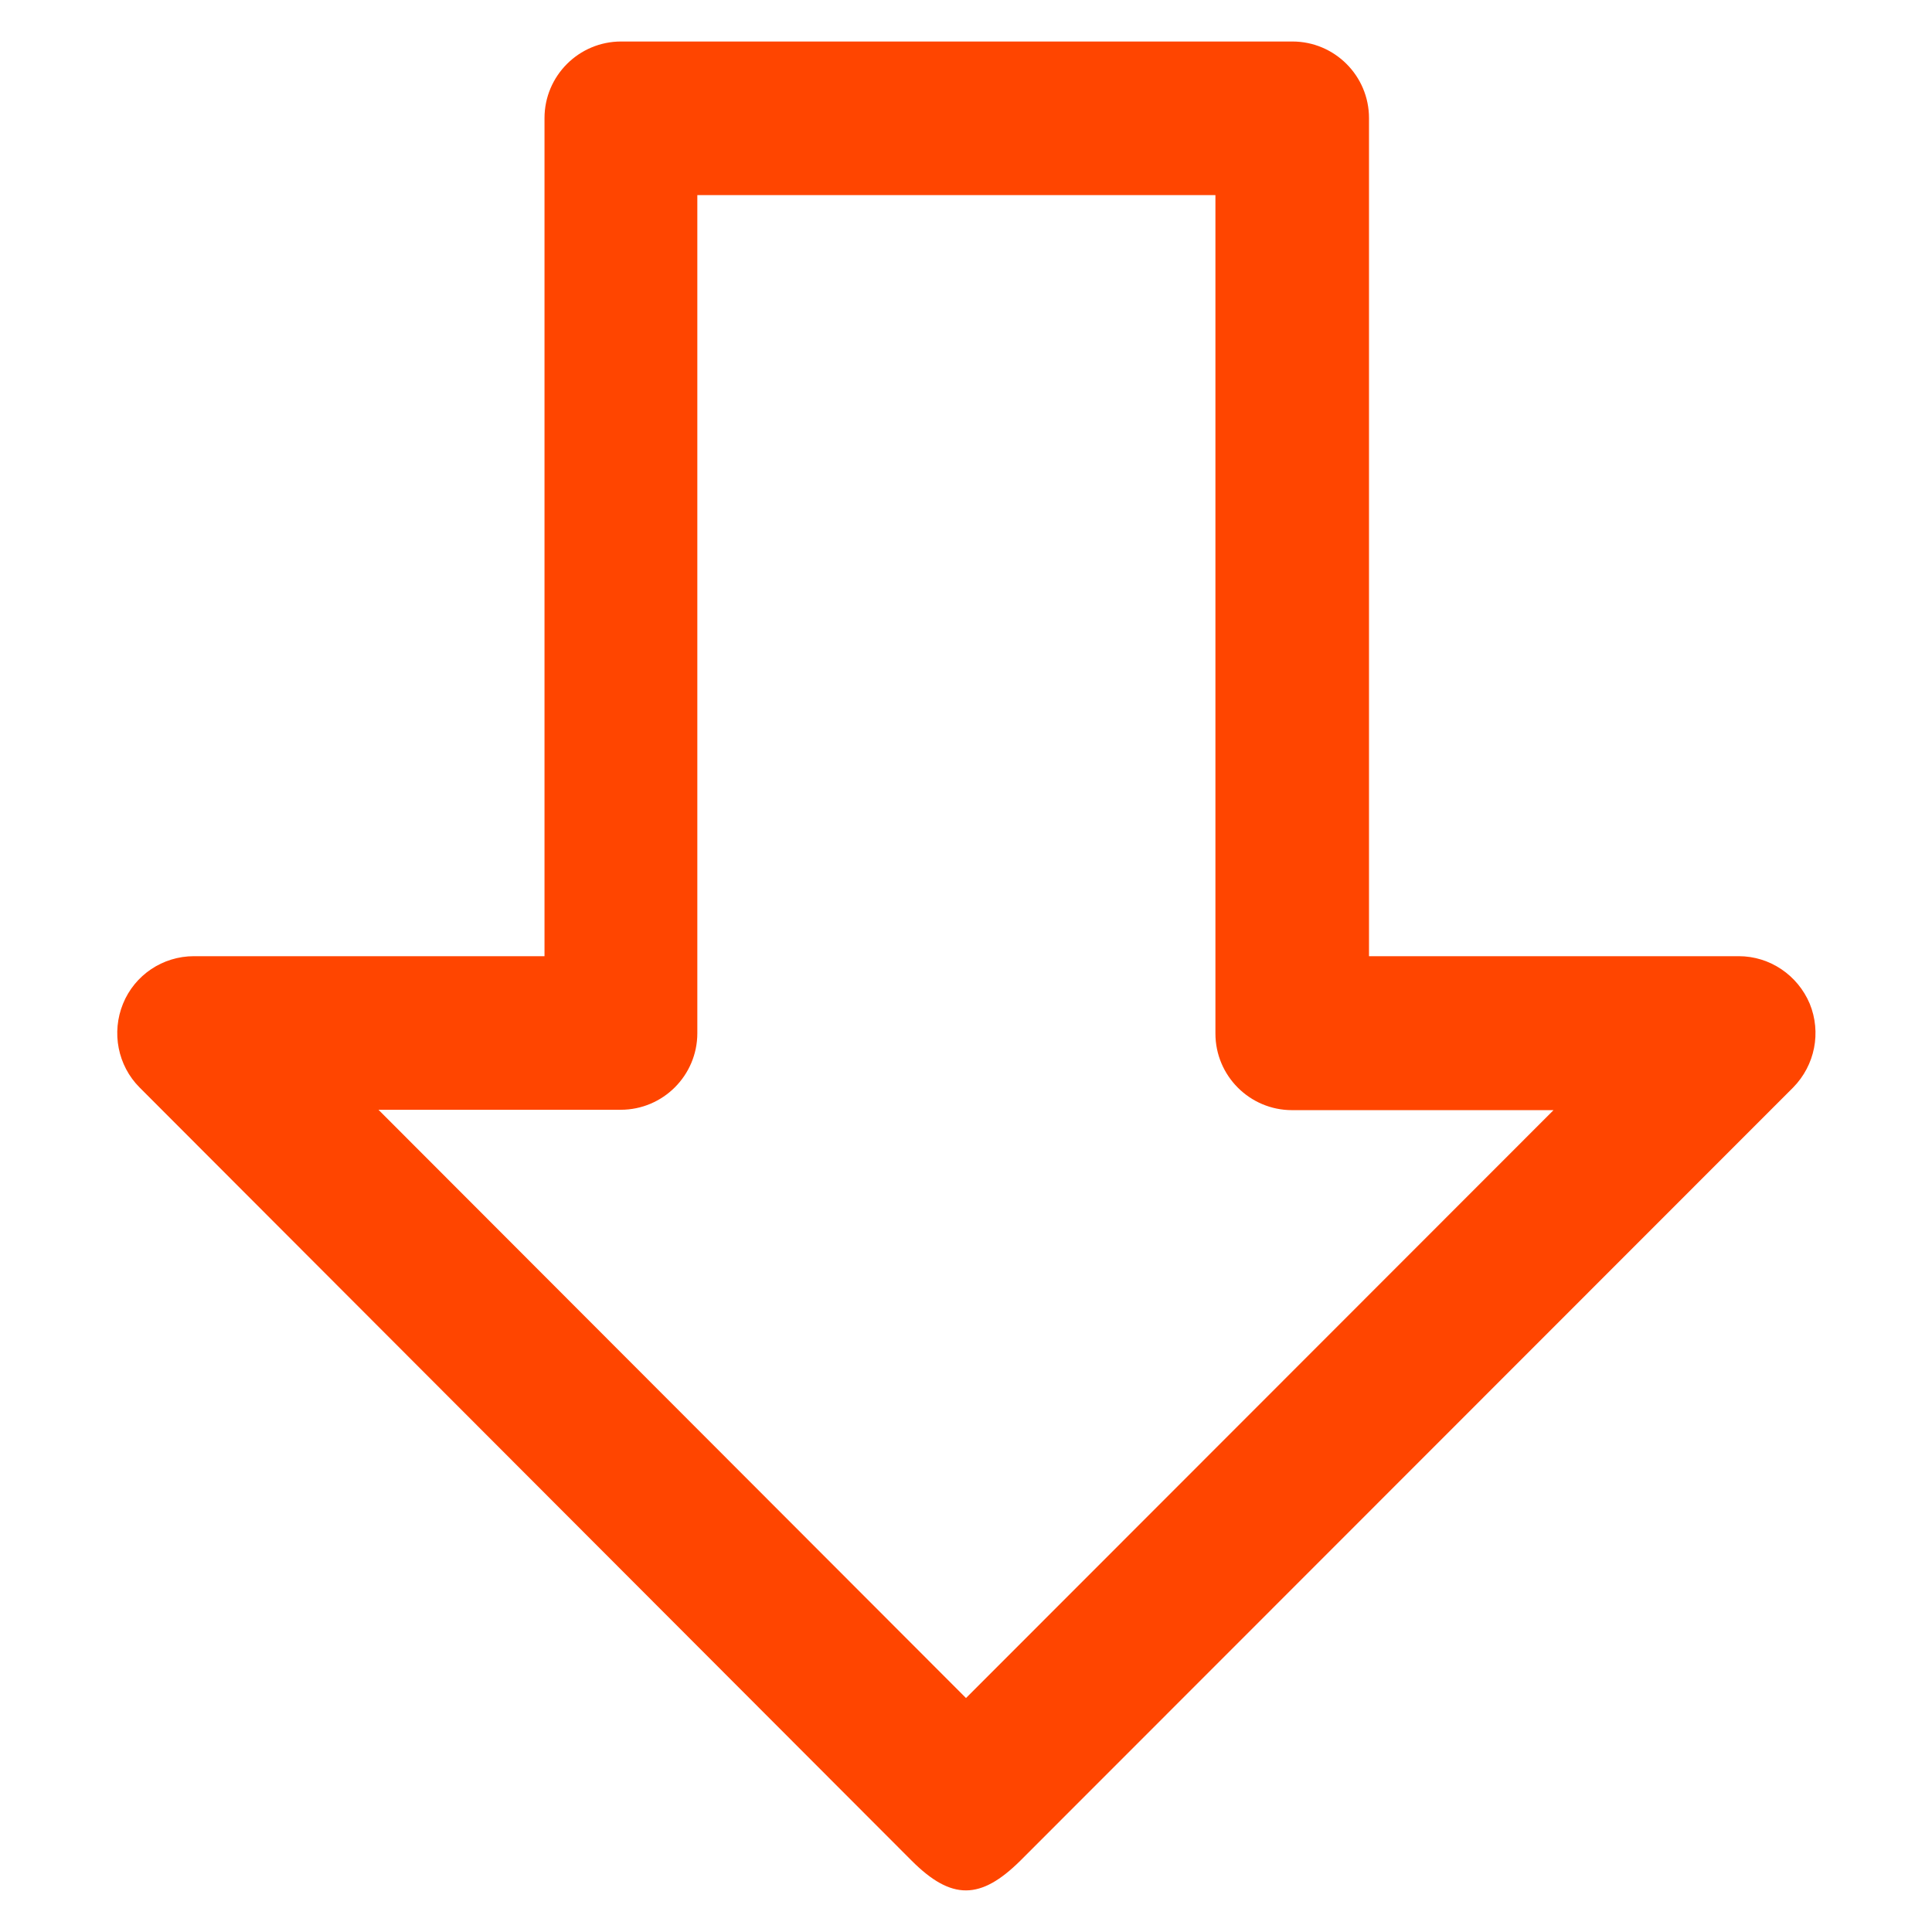
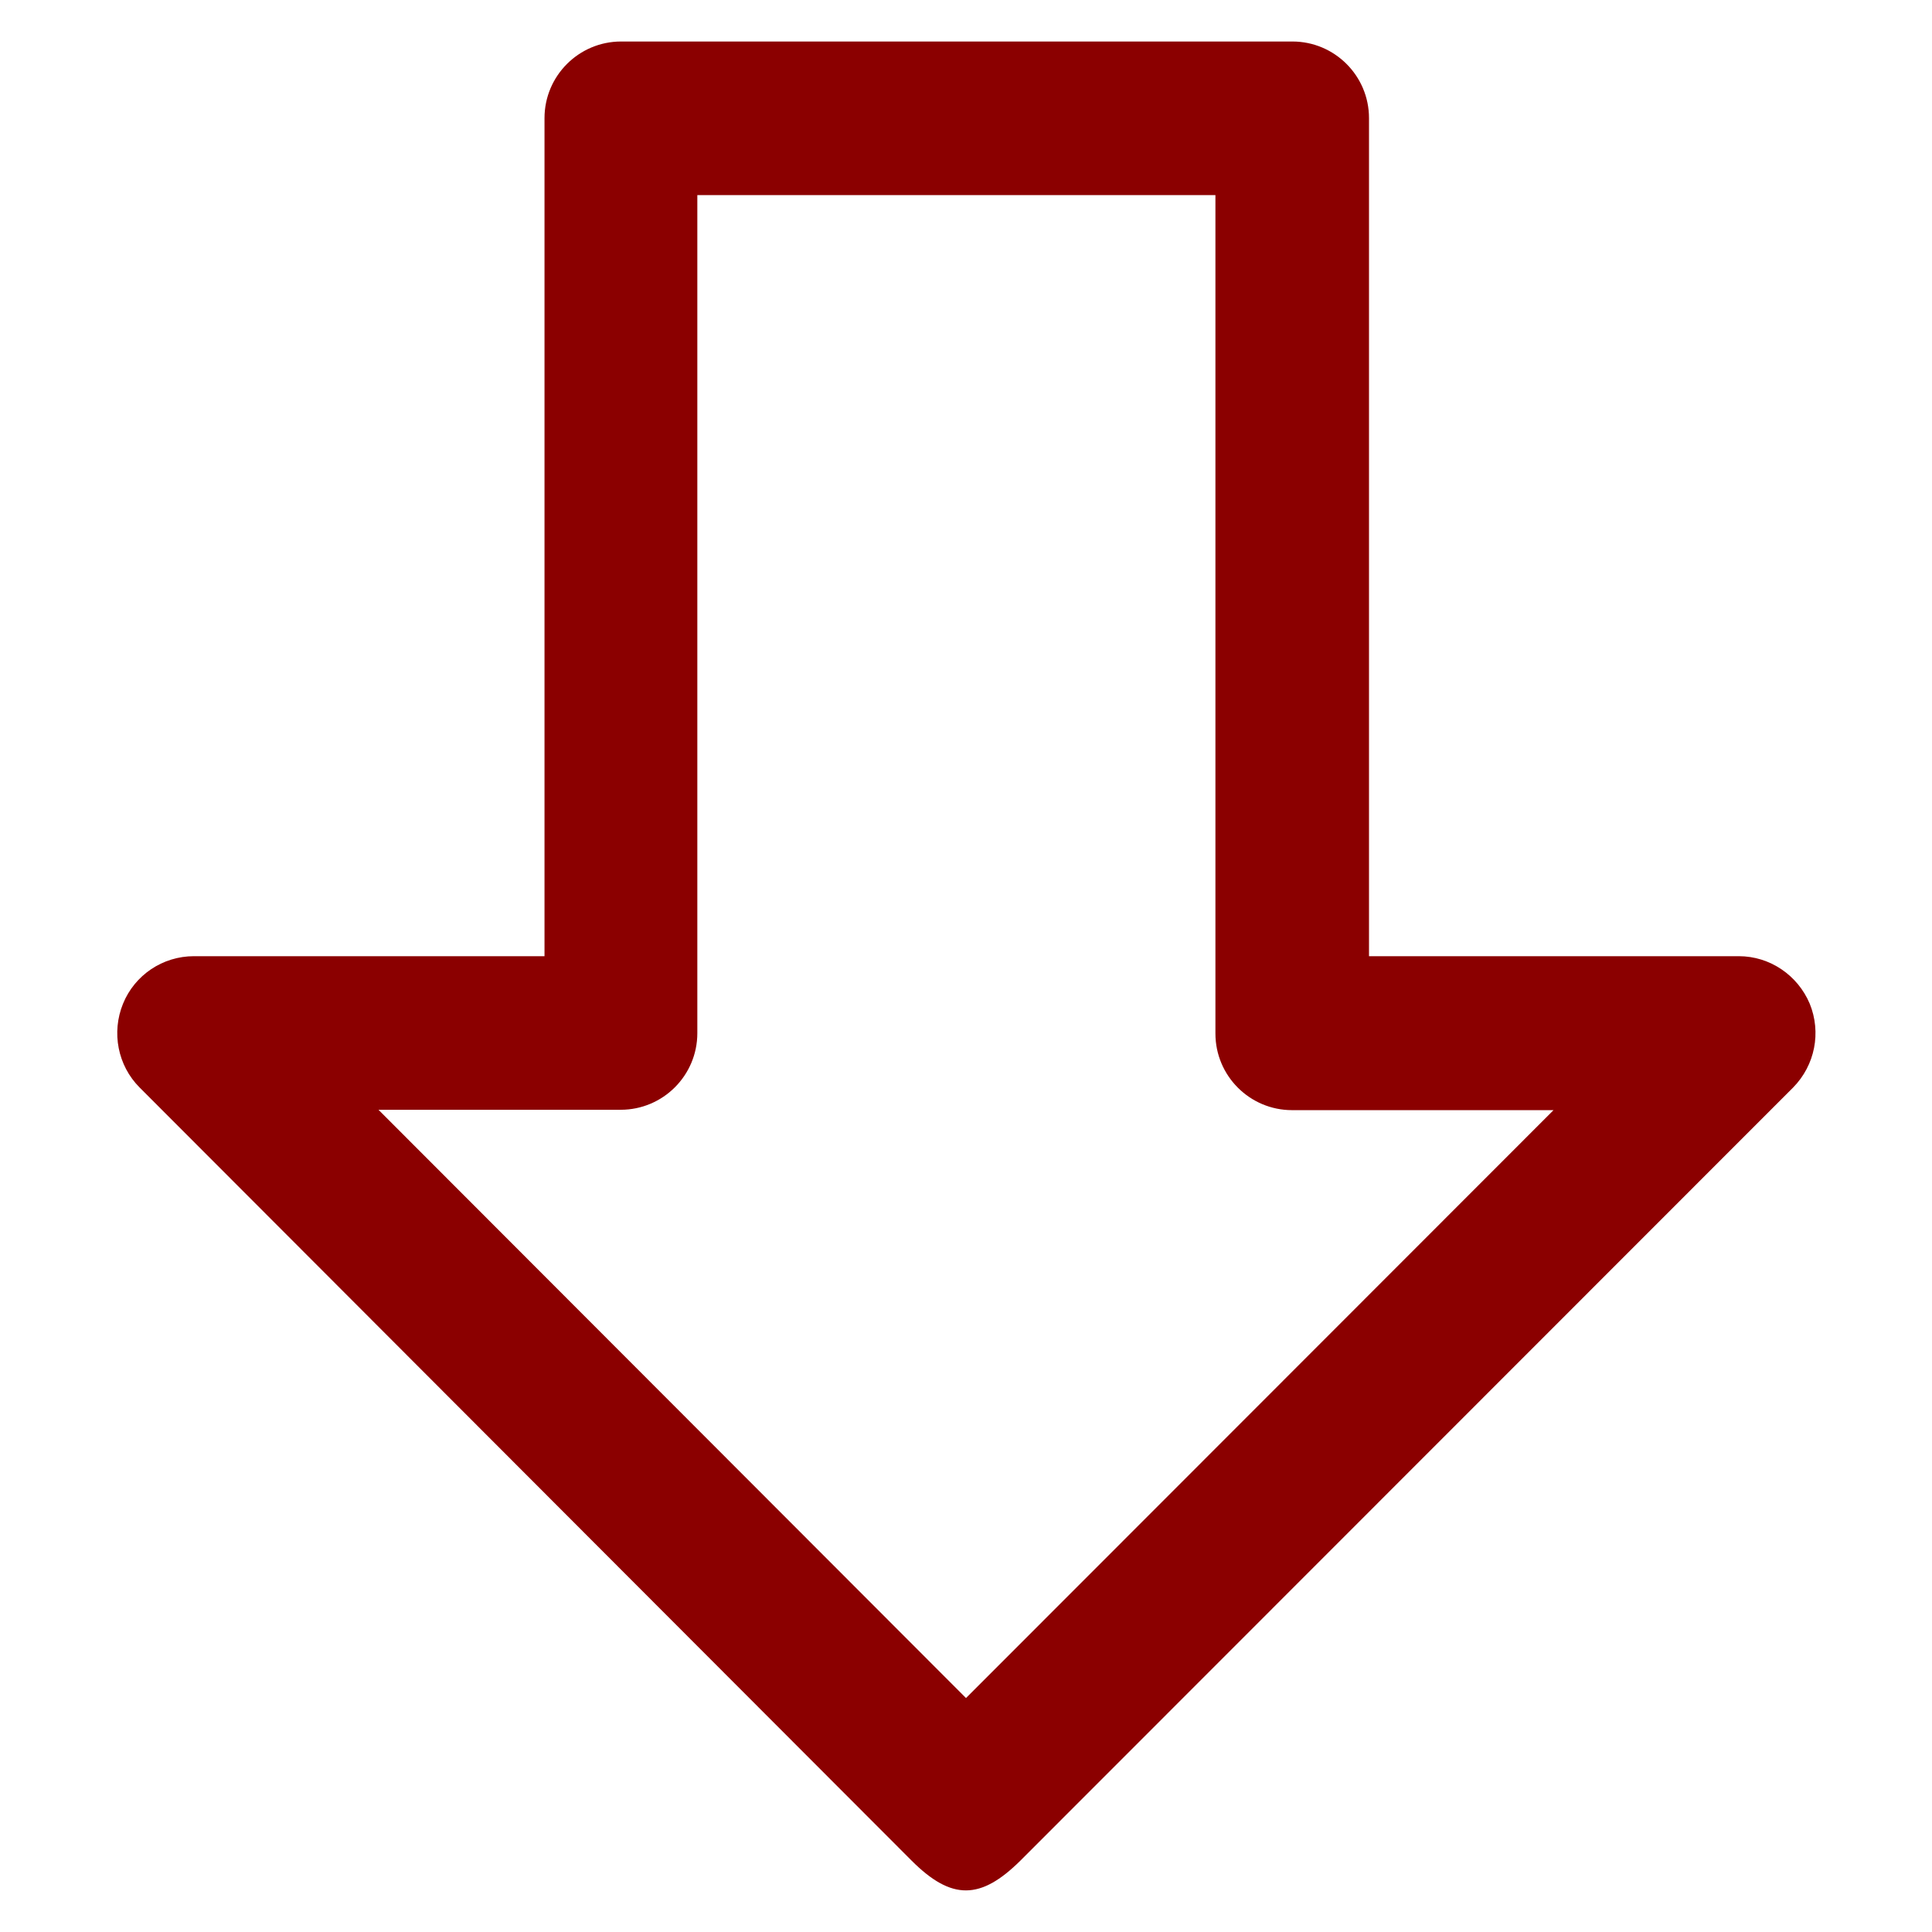
- <svg xmlns="http://www.w3.org/2000/svg" version="1.1" viewBox="0 0 512 512" enable-background="new 0 0 512 512" fill="OrangeRed">
+ <svg xmlns="http://www.w3.org/2000/svg" version="1.1" viewBox="0 0 512 512" enable-background="new 0 0 512 512" fill="DarkRed">
  <g>
    <path d="m100.3,294.1l155.7,155.9 155.7-155.8h-69.3c-11.2,0-20.3-9.1-20.3-20.3v-222.2h-137.3v222.1c0,11.2-9.1,20.3-20.3,20.3h-64.2zm141.3,199l-204.6-204.9c-5.8-5.8-7.5-14.6-4.4-22.2 3.1-7.6 10.5-12.6 18.8-12.6h92.9v-222.1c0-11.2 9.1-20.3 20.3-20.3h177.9c11.2,0 20.3,9.1 20.3,20.3v222.1h98c8.2,0 15.6,5 18.8,12.6 3.1,7.6 1.4,16.3-4.4,22.2l-204.8,204.9c-10.5,10.4-18.2,10.6-28.8,0z" />
  </g>
</svg>
